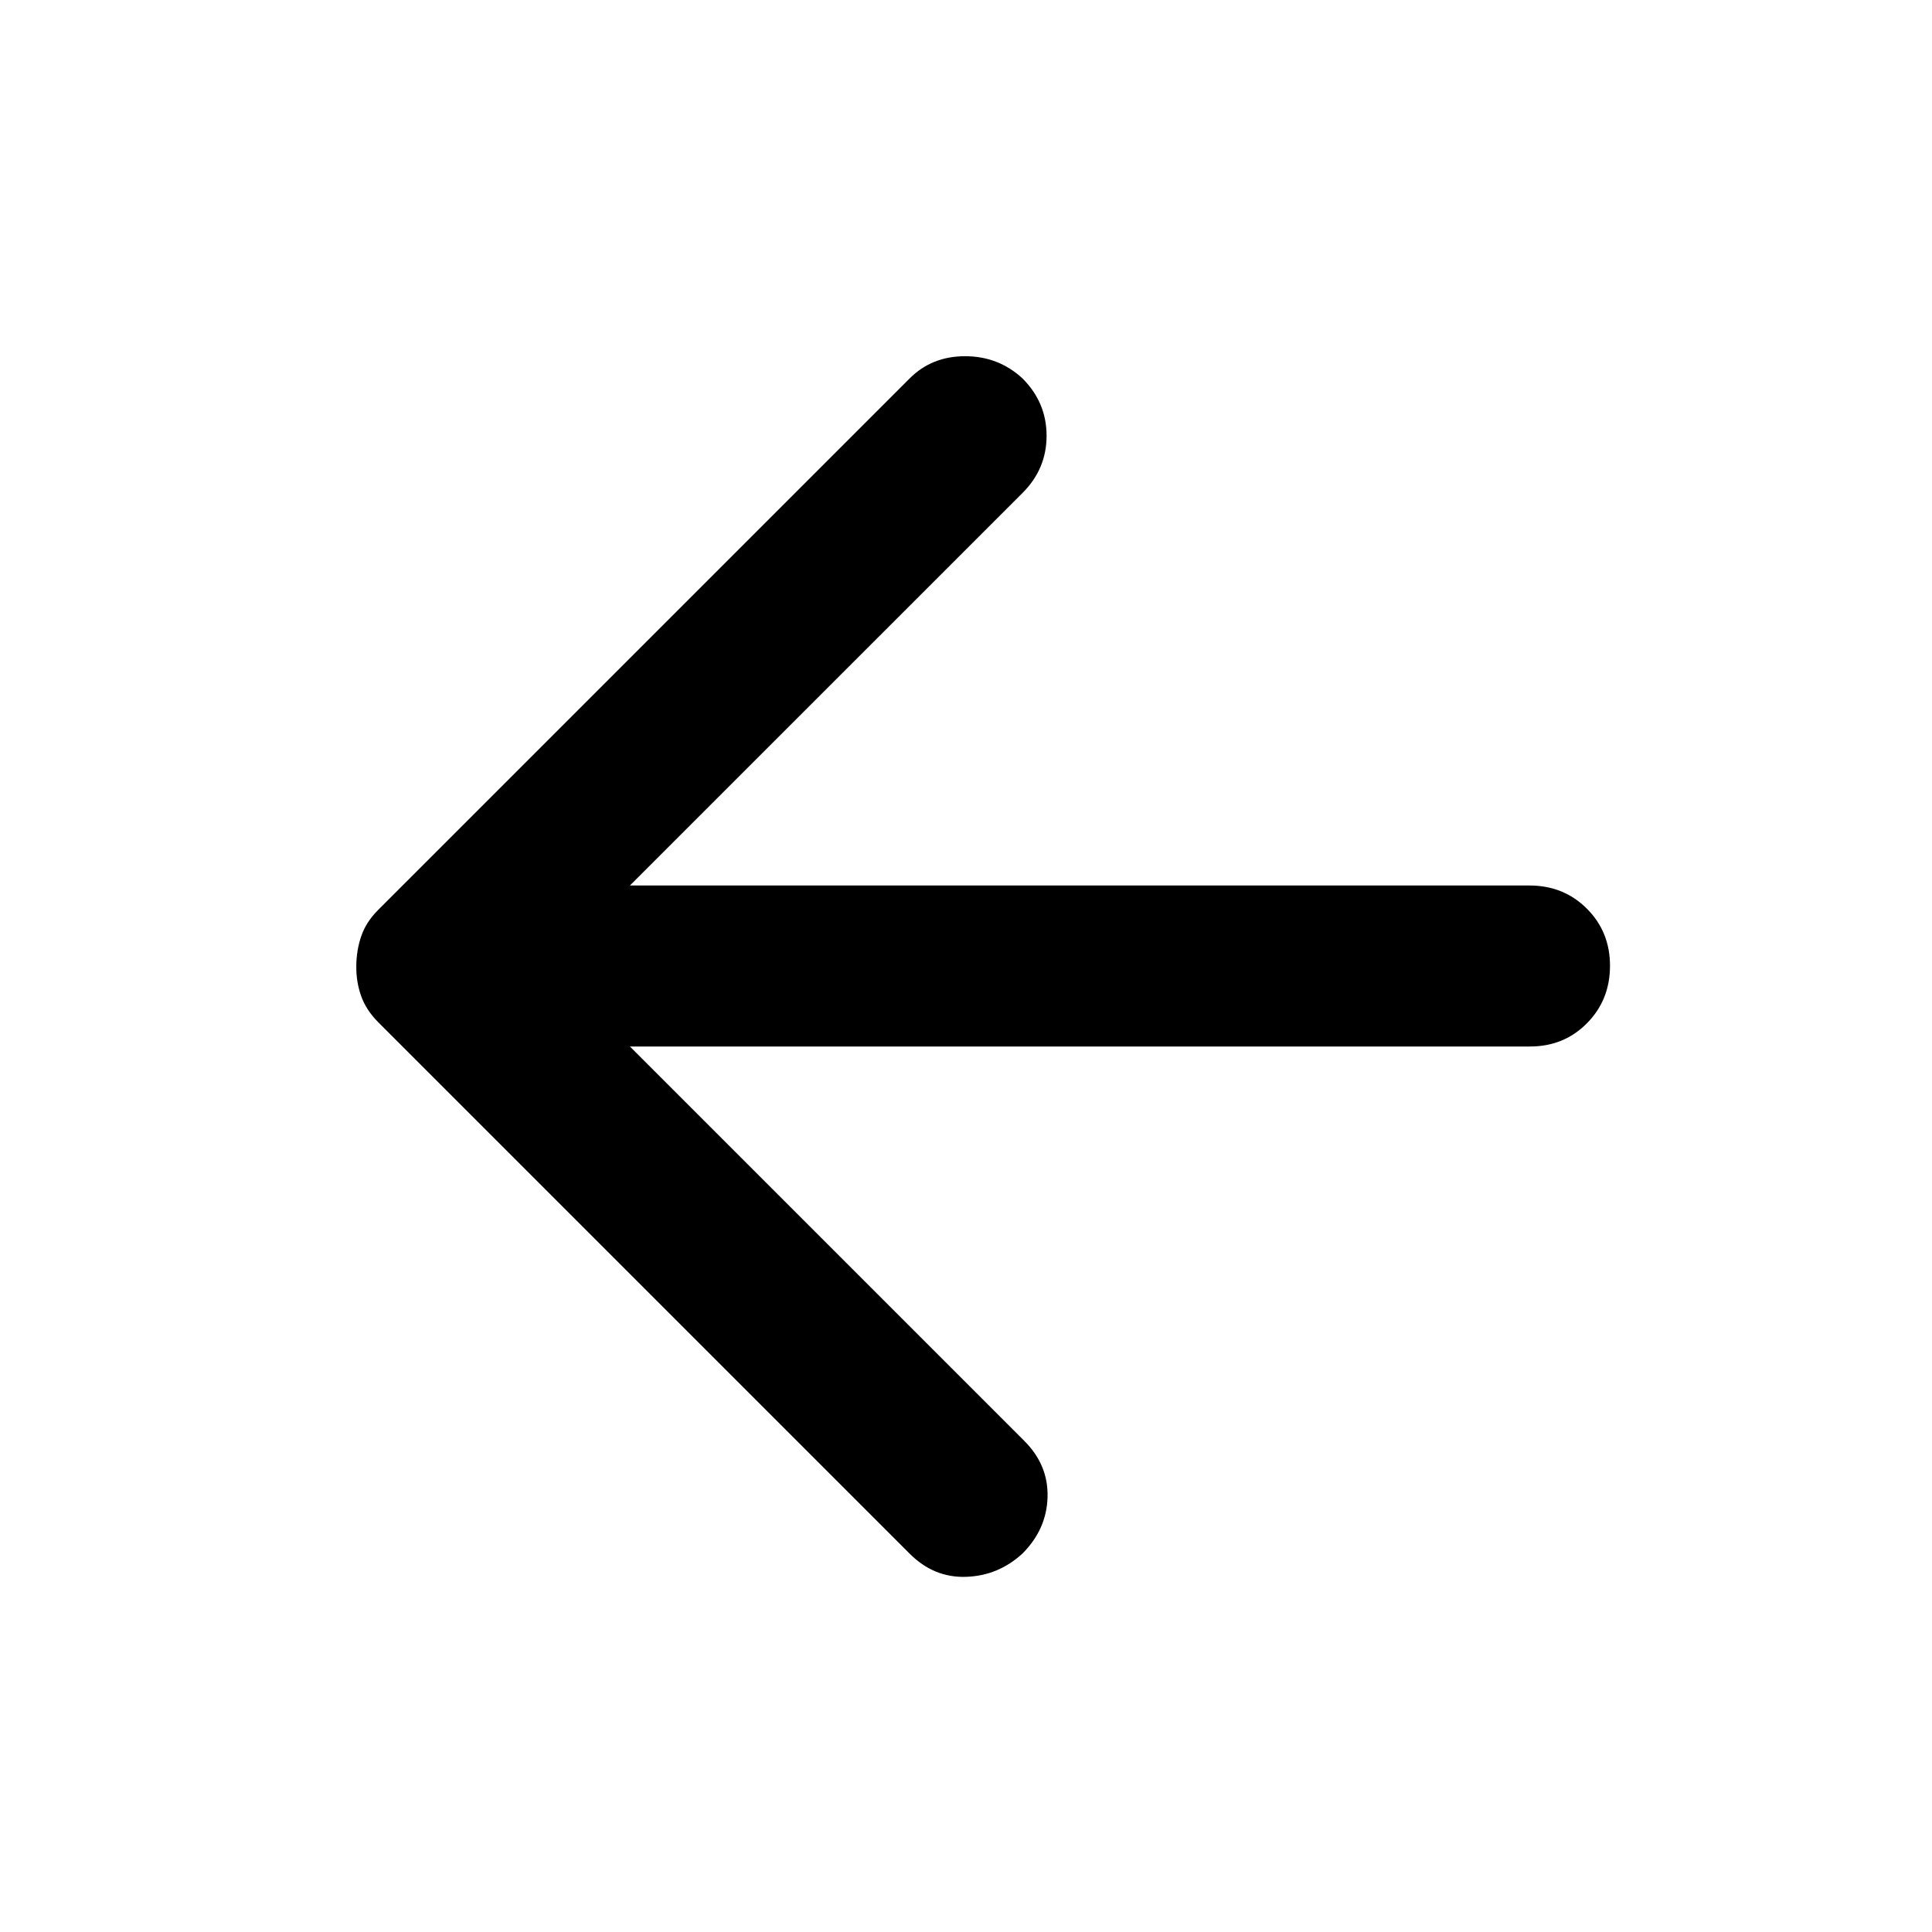
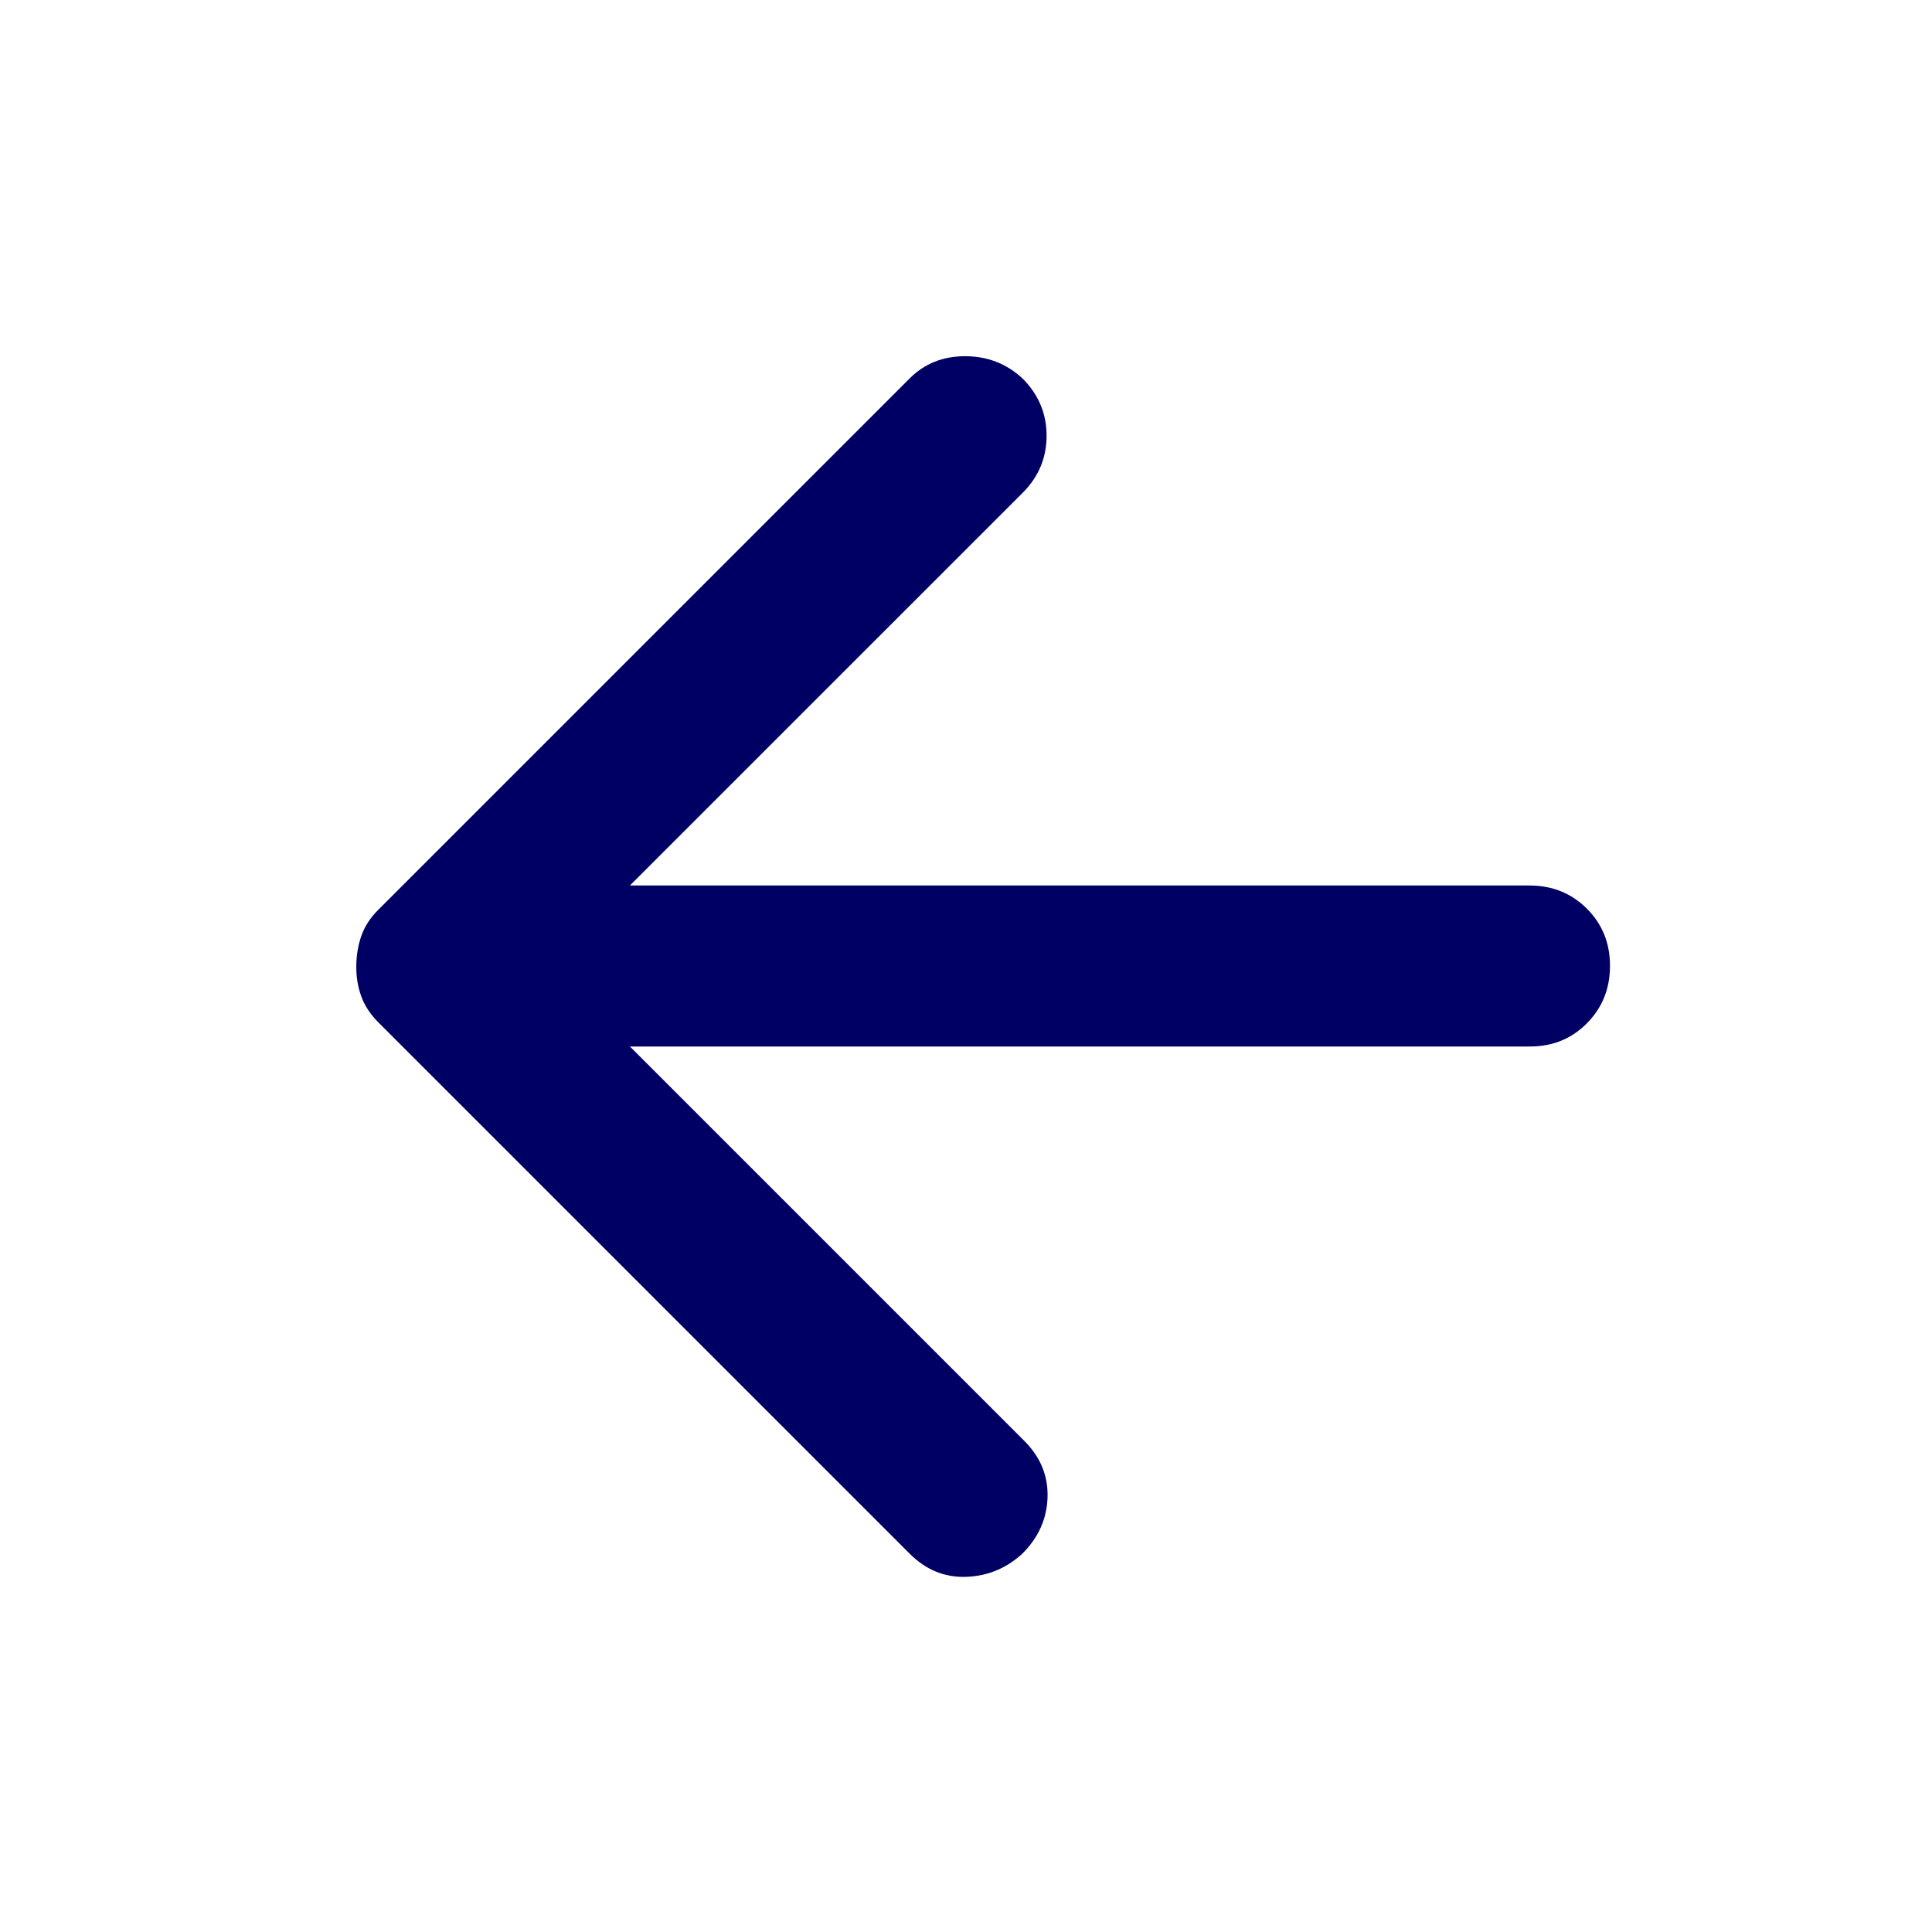
<svg xmlns="http://www.w3.org/2000/svg" width="48" height="48" viewBox="0 0 24 24">
-   <path fill="currentColor" d="m7.825 13l4.9 4.9q.3.3.288.7t-.313.7q-.3.275-.7.288t-.7-.288l-6.6-6.6q-.15-.15-.213-.325T4.426 12t.063-.375t.212-.325l6.6-6.6q.275-.275.688-.275t.712.275q.3.3.3.713t-.3.712L7.825 11H19q.425 0 .713.288T20 12t-.288.713T19 13z" />
+   <path fill="#000064" d="m7.825 13l4.9 4.9q.3.3.288.7t-.313.7q-.3.275-.7.288t-.7-.288l-6.6-6.6q-.15-.15-.213-.325T4.426 12t.063-.375t.212-.325l6.6-6.6q.275-.275.688-.275t.712.275q.3.3.3.713t-.3.712L7.825 11H19q.425 0 .713.288T20 12t-.288.713T19 13z" />
</svg>
